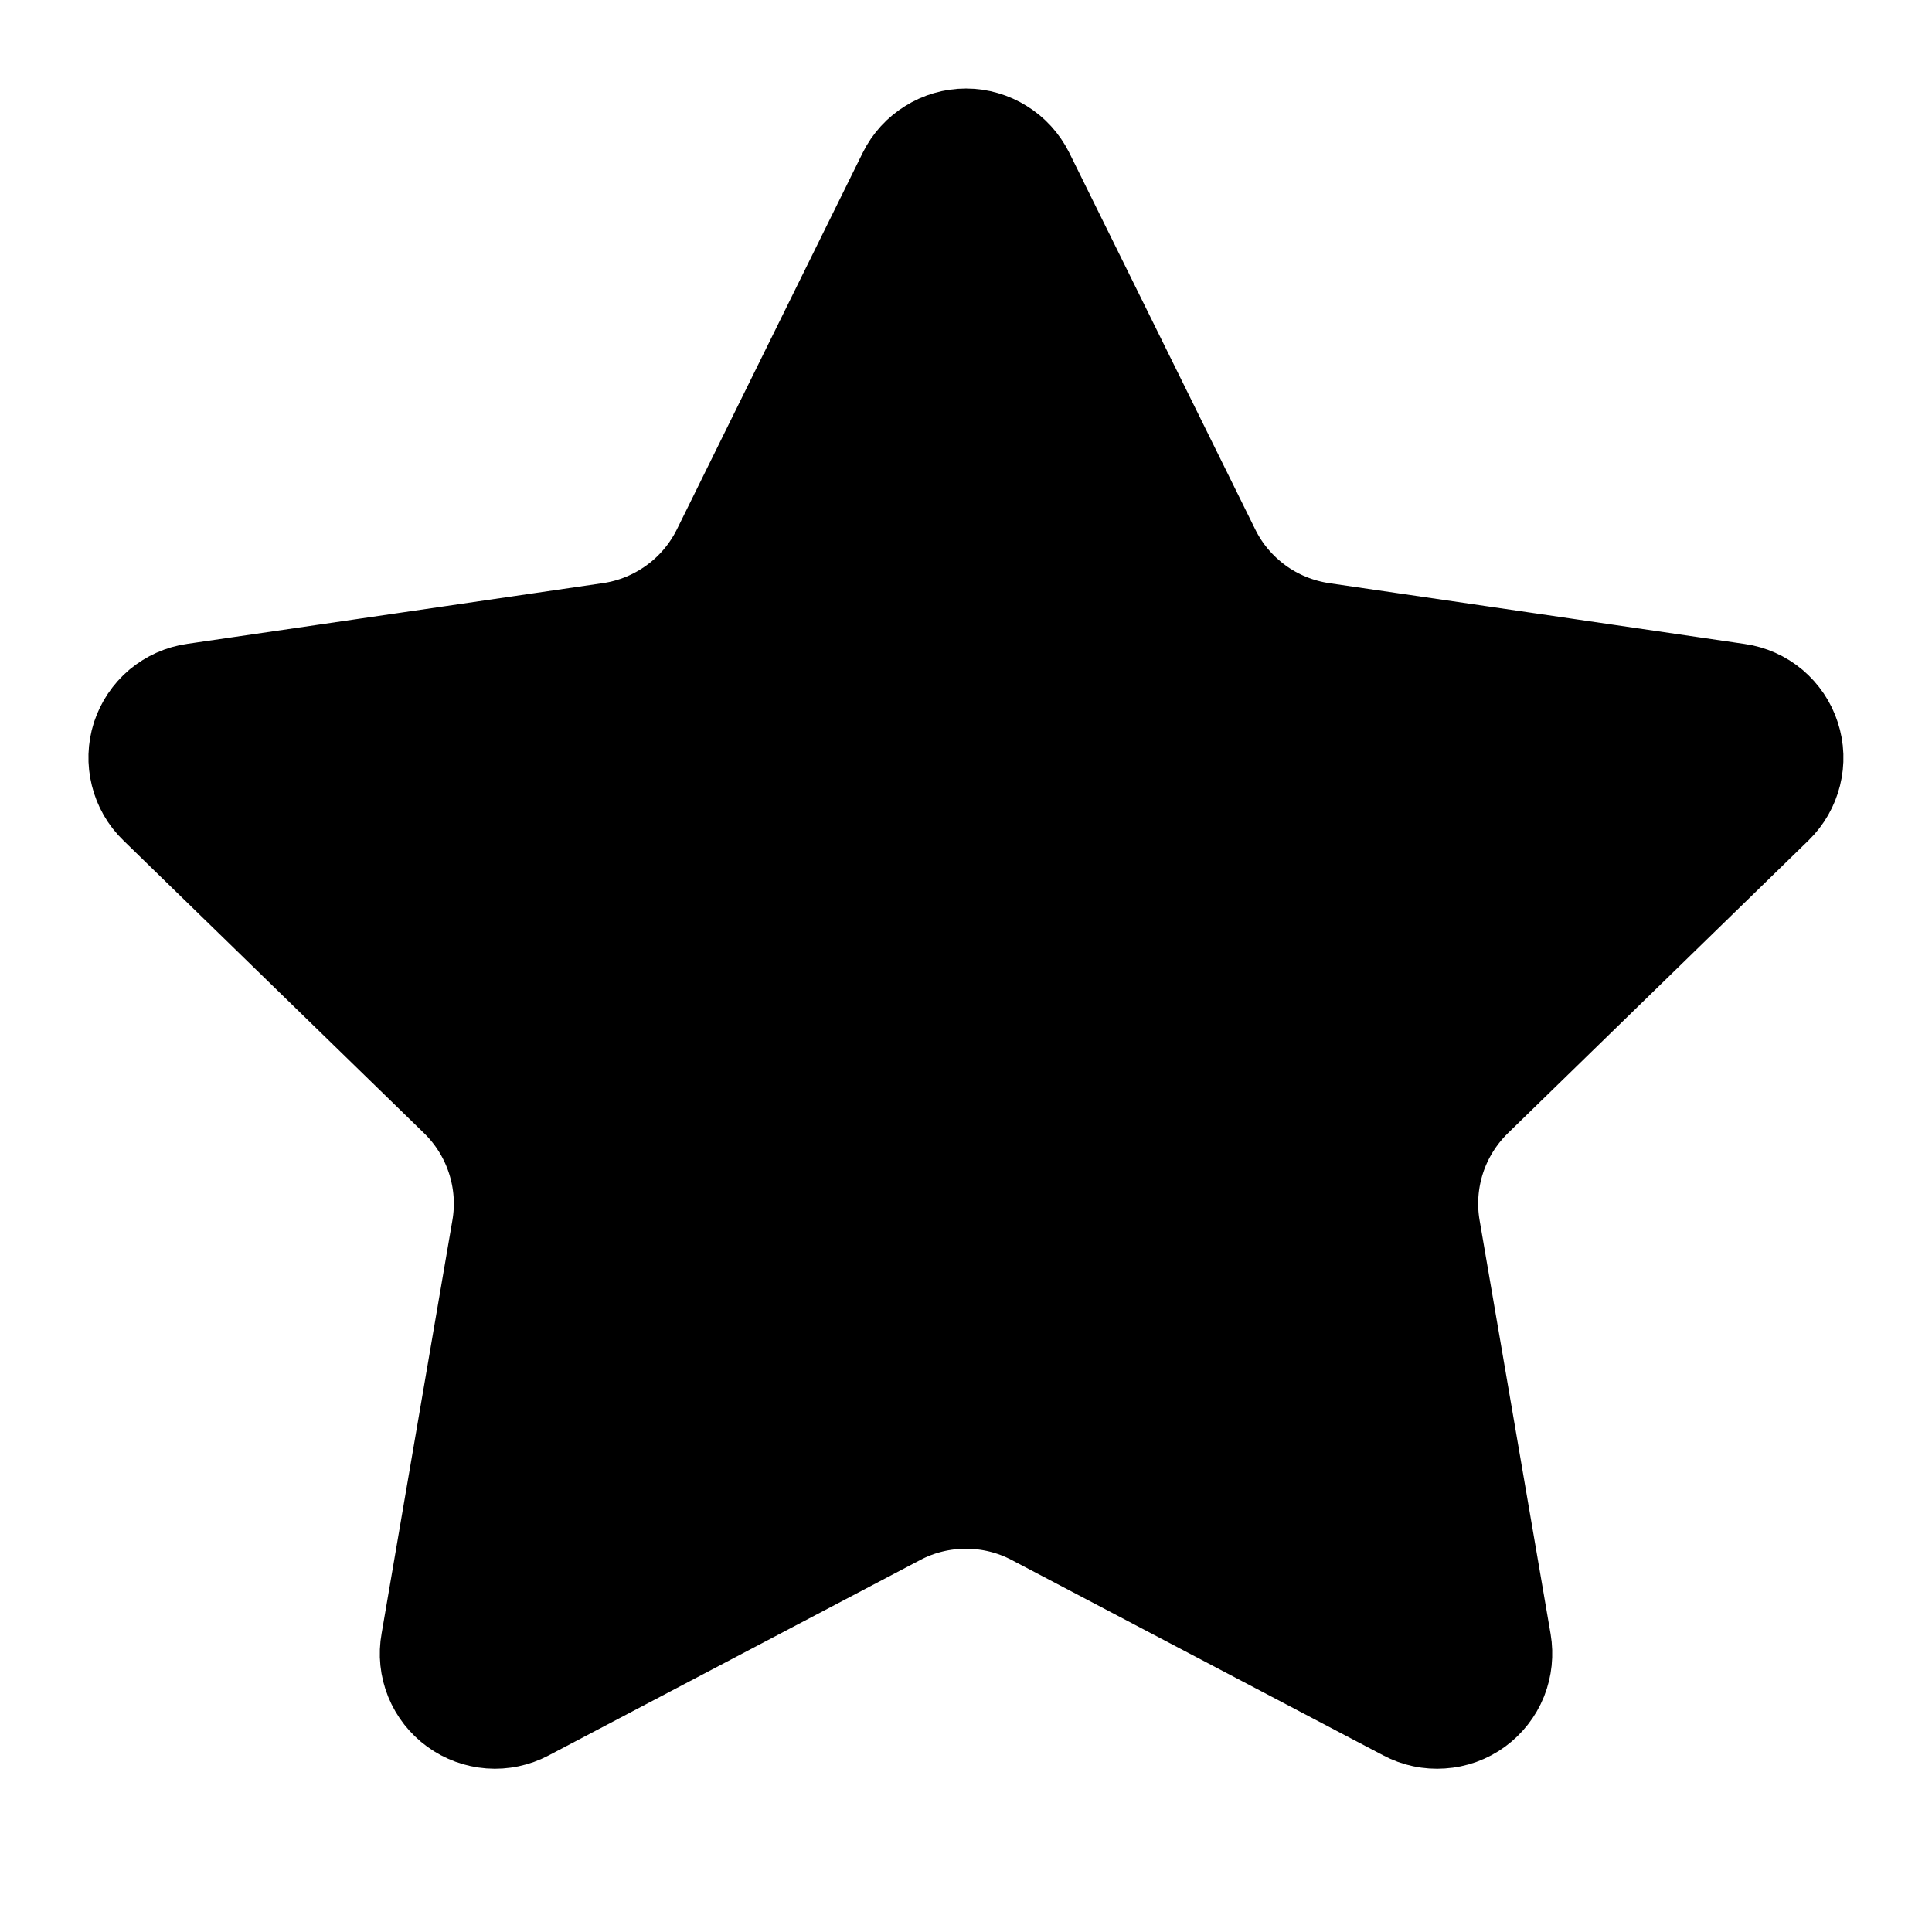
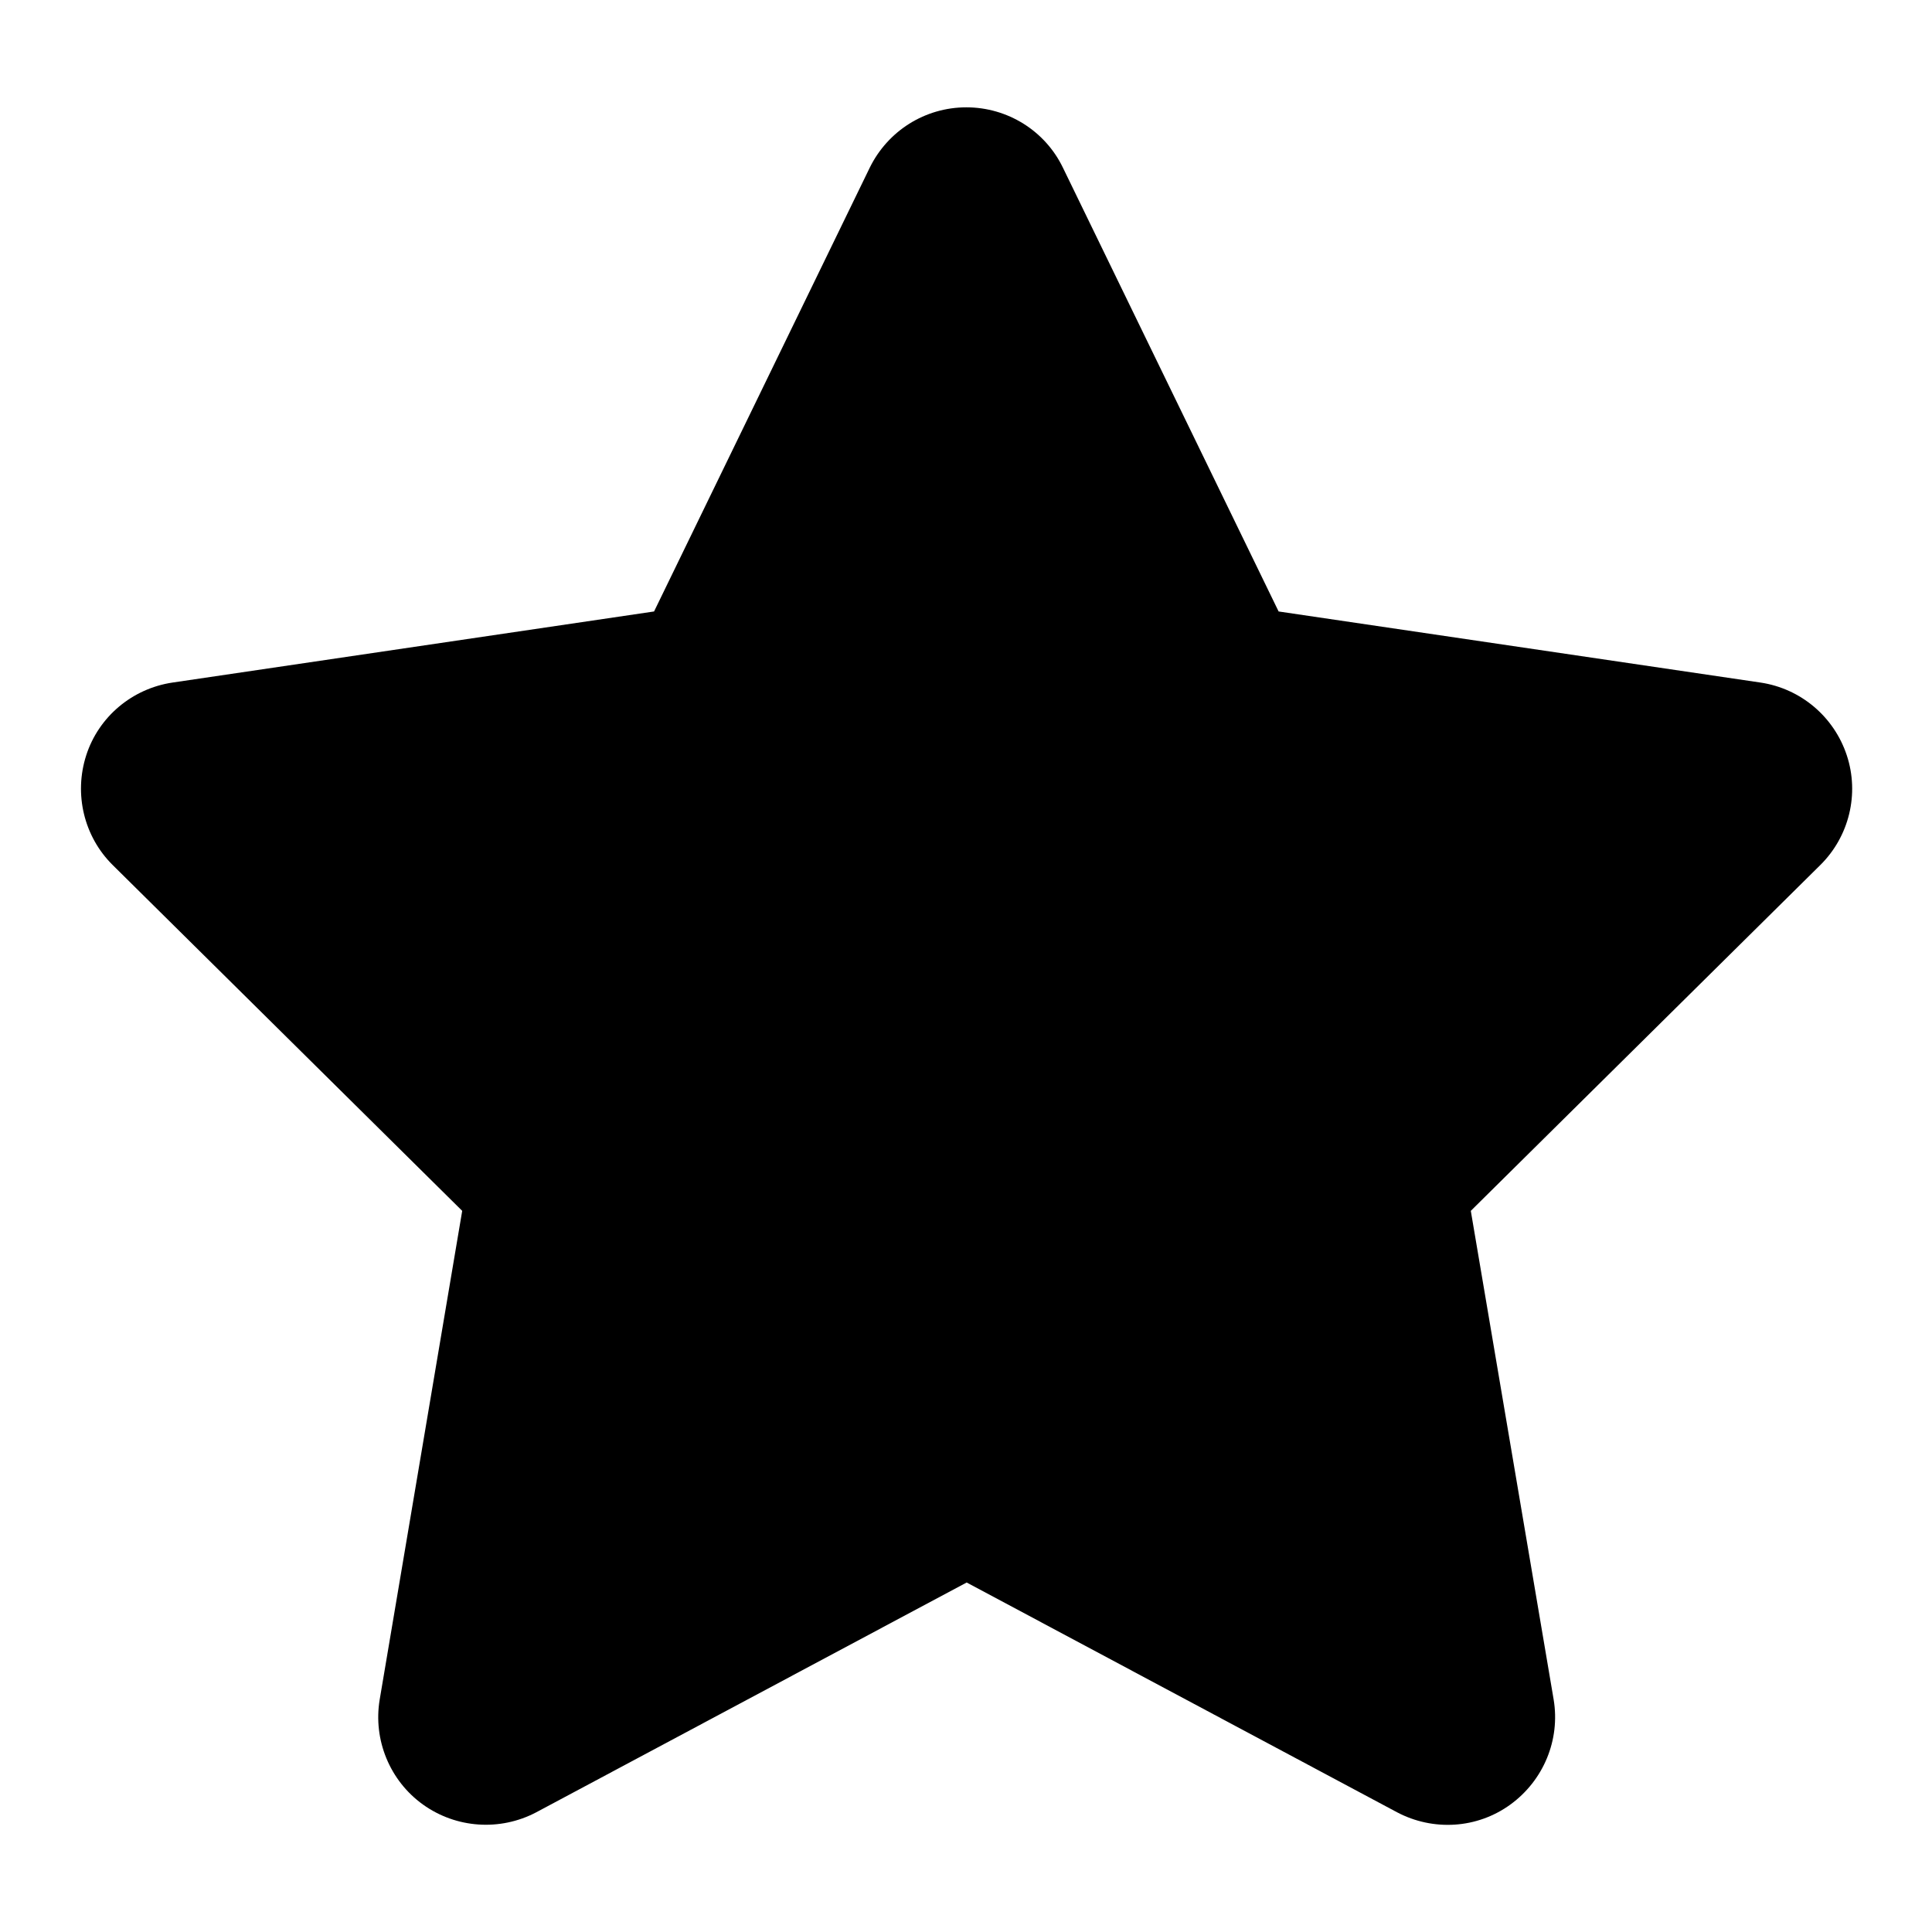
- <svg xmlns="http://www.w3.org/2000/svg" width="16" height="16" viewBox="0 0 16 16" fill="none">
-   <path d="M7.683 1.53C7.712 1.471 7.758 1.421 7.814 1.387C7.869 1.352 7.934 1.333 8 1.333C8.066 1.333 8.13 1.352 8.186 1.387C8.242 1.421 8.287 1.471 8.317 1.53L9.857 4.649C9.958 4.855 10.108 5.032 10.293 5.167C10.478 5.302 10.693 5.389 10.92 5.423L14.364 5.927C14.429 5.936 14.491 5.964 14.541 6.006C14.591 6.049 14.629 6.104 14.649 6.167C14.67 6.23 14.672 6.297 14.656 6.361C14.64 6.425 14.607 6.483 14.56 6.529L12.069 8.955C11.905 9.115 11.782 9.312 11.711 9.53C11.64 9.749 11.623 9.981 11.662 10.207L12.25 13.633C12.261 13.699 12.254 13.766 12.23 13.827C12.205 13.889 12.163 13.942 12.11 13.981C12.056 14.02 11.993 14.043 11.927 14.047C11.86 14.052 11.794 14.038 11.736 14.007L8.657 12.388C8.454 12.281 8.229 12.226 8 12.226C7.77 12.226 7.545 12.281 7.342 12.388L4.264 14.007C4.205 14.038 4.139 14.052 4.074 14.047C4.008 14.042 3.944 14.019 3.891 13.98C3.837 13.941 3.796 13.888 3.771 13.827C3.746 13.765 3.739 13.698 3.751 13.633L4.338 10.207C4.377 9.981 4.36 9.749 4.289 9.531C4.218 9.312 4.095 9.115 3.931 8.955L1.44 6.53C1.392 6.484 1.359 6.426 1.343 6.361C1.327 6.297 1.329 6.23 1.349 6.167C1.37 6.104 1.407 6.048 1.458 6.005C1.509 5.963 1.57 5.935 1.636 5.926L5.079 5.423C5.306 5.39 5.521 5.302 5.707 5.167C5.892 5.033 6.042 4.855 6.144 4.649L7.683 1.53Z" fill="currentColor" stroke="currentColor" stroke-width="1.2" stroke-linecap="round" stroke-linejoin="round" />
+ <svg xmlns="http://www.w3.org/2000/svg" viewBox="0 -32 576 576">
+   <path d="M316.9 18C311.6 7 300.4 0 288.1 0s-23.4 7-28.8 18L195 150.3 51.4 171.5c-12 1.8-22 10.2-25.7 21.7s-.7 24.2 7.9 32.7L137.8 329 113.2 474.7c-2 12 3 24.2 12.9 31.3s23 8 33.8 2.3l128.3-68.5 128.3 68.5c10.8 5.7 23.9 4.9 33.8-2.3s14.9-19.3 12.9-31.3L438.5 329 542.7 225.9c8.6-8.5 11.7-21.2 7.9-32.7s-13.7-19.9-25.7-21.7L381.2 150.3 316.9 18z" />
</svg>
